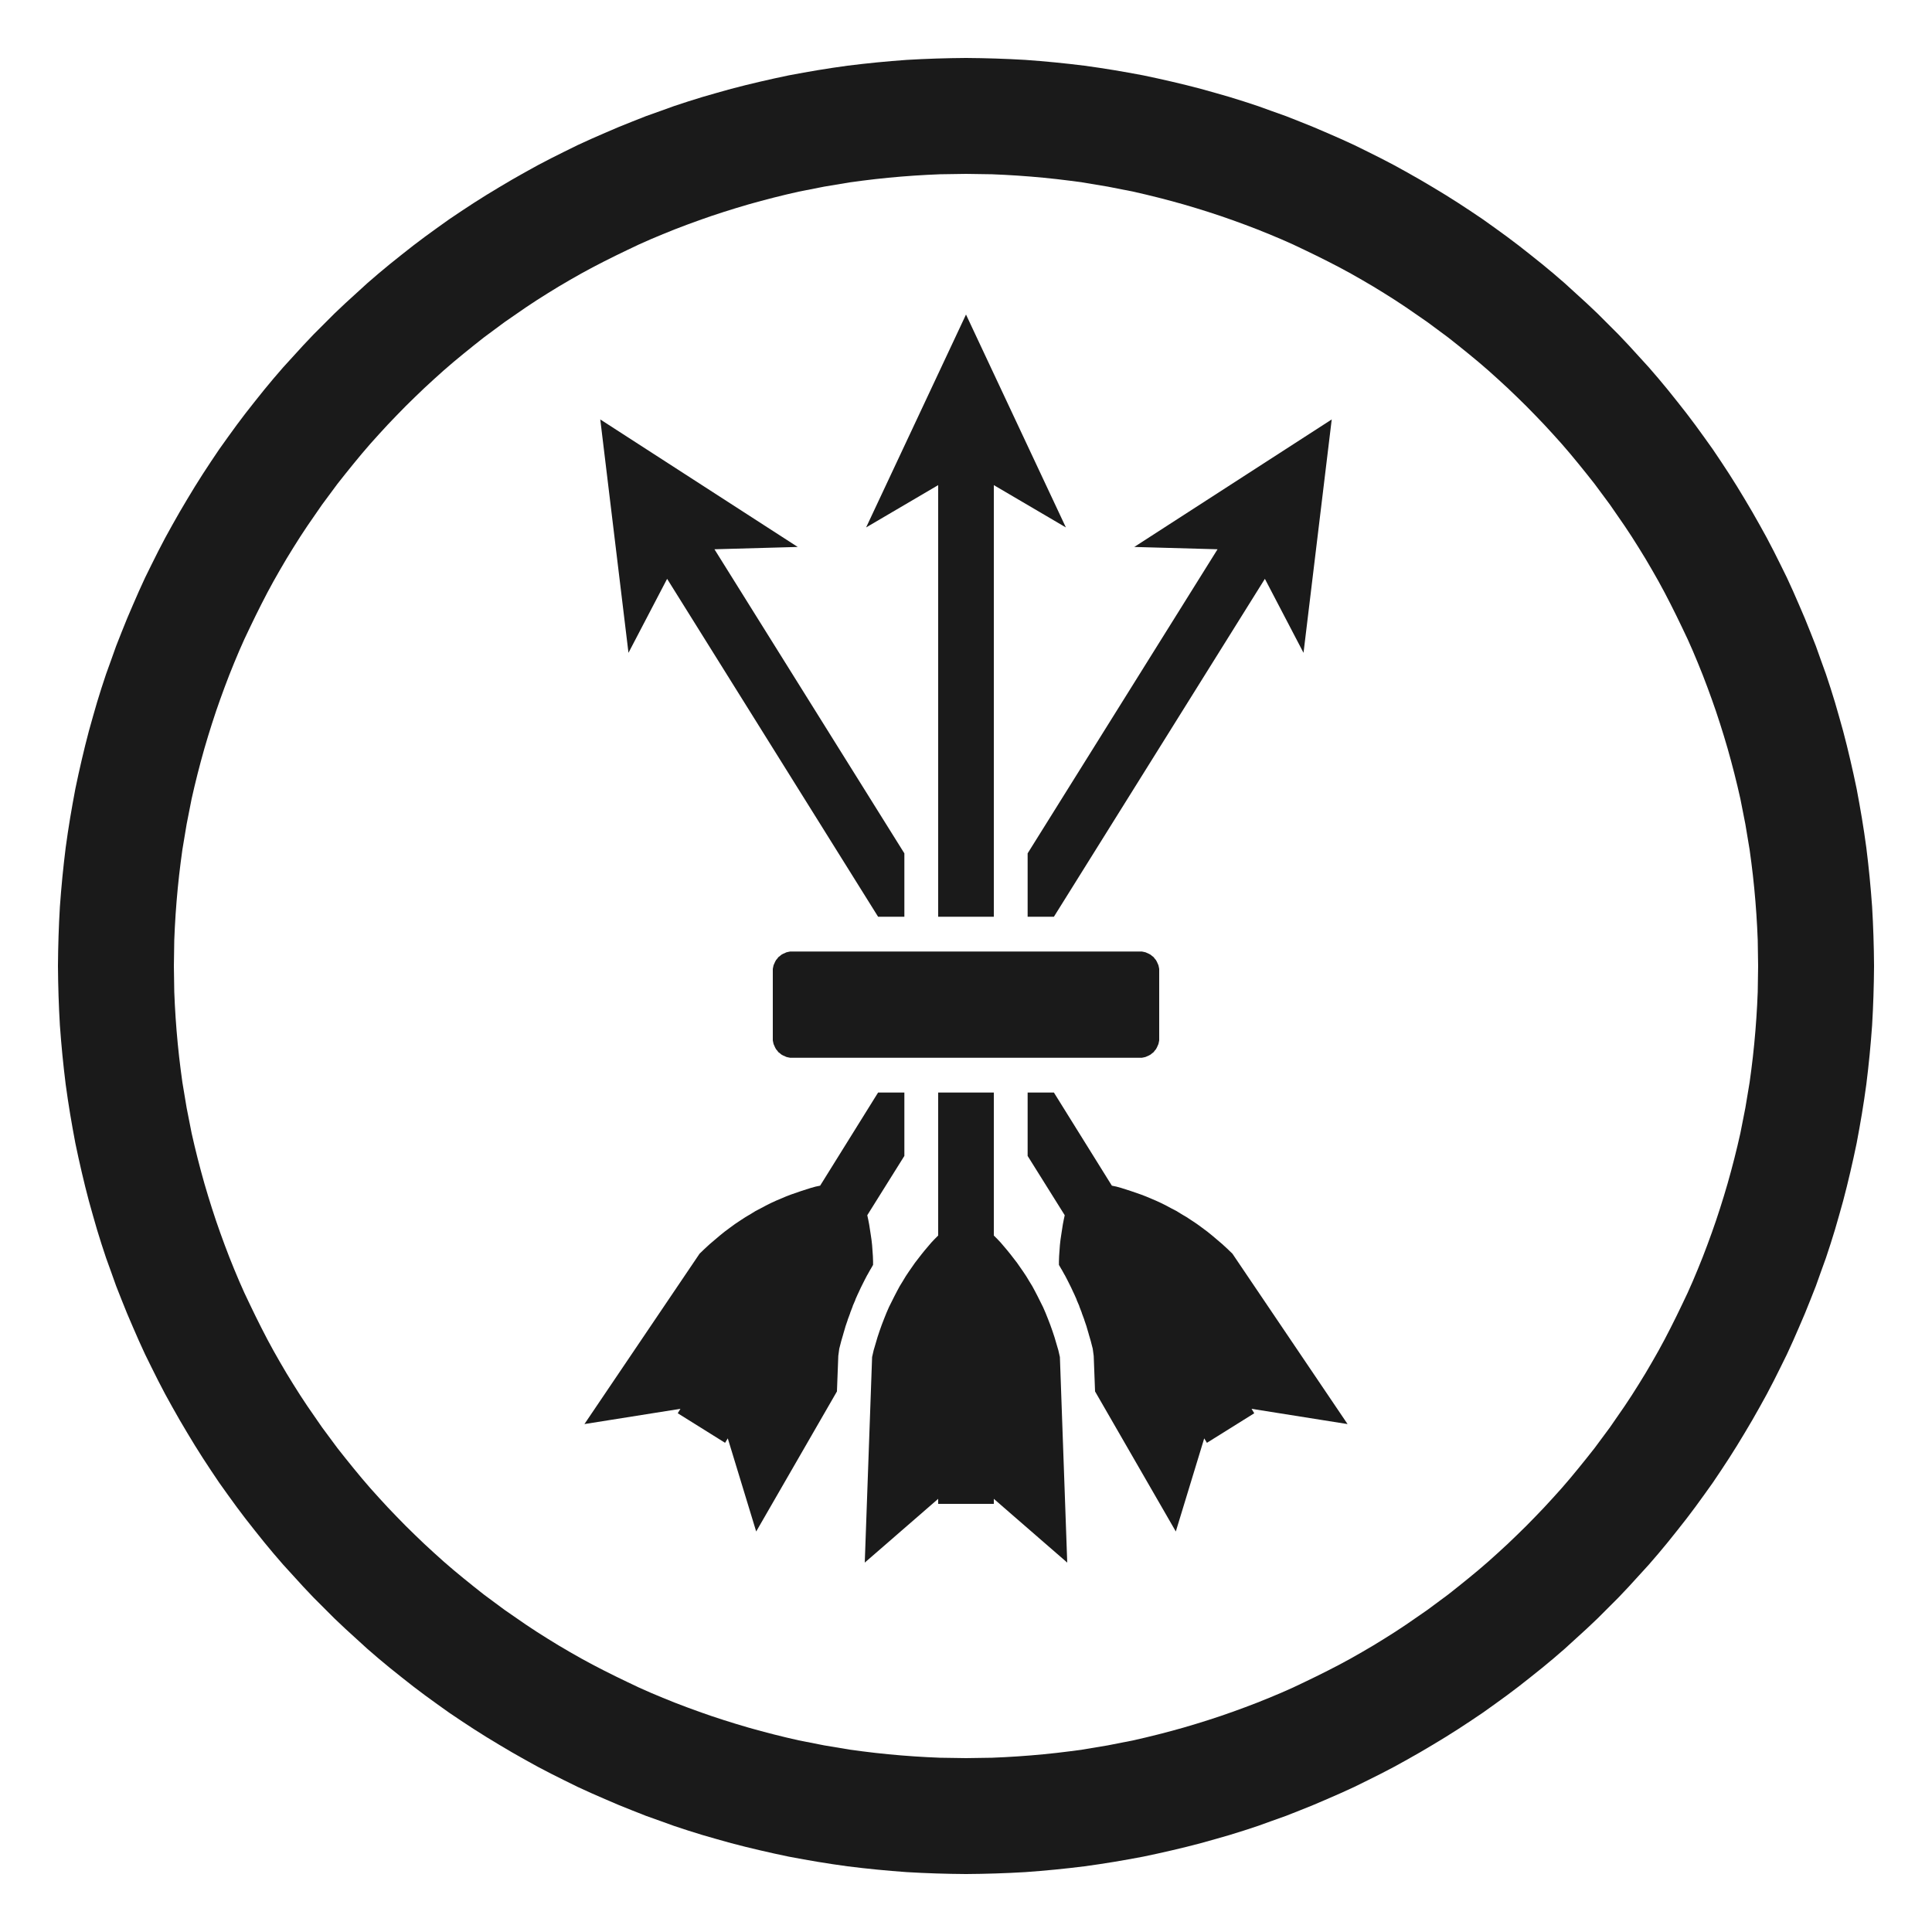
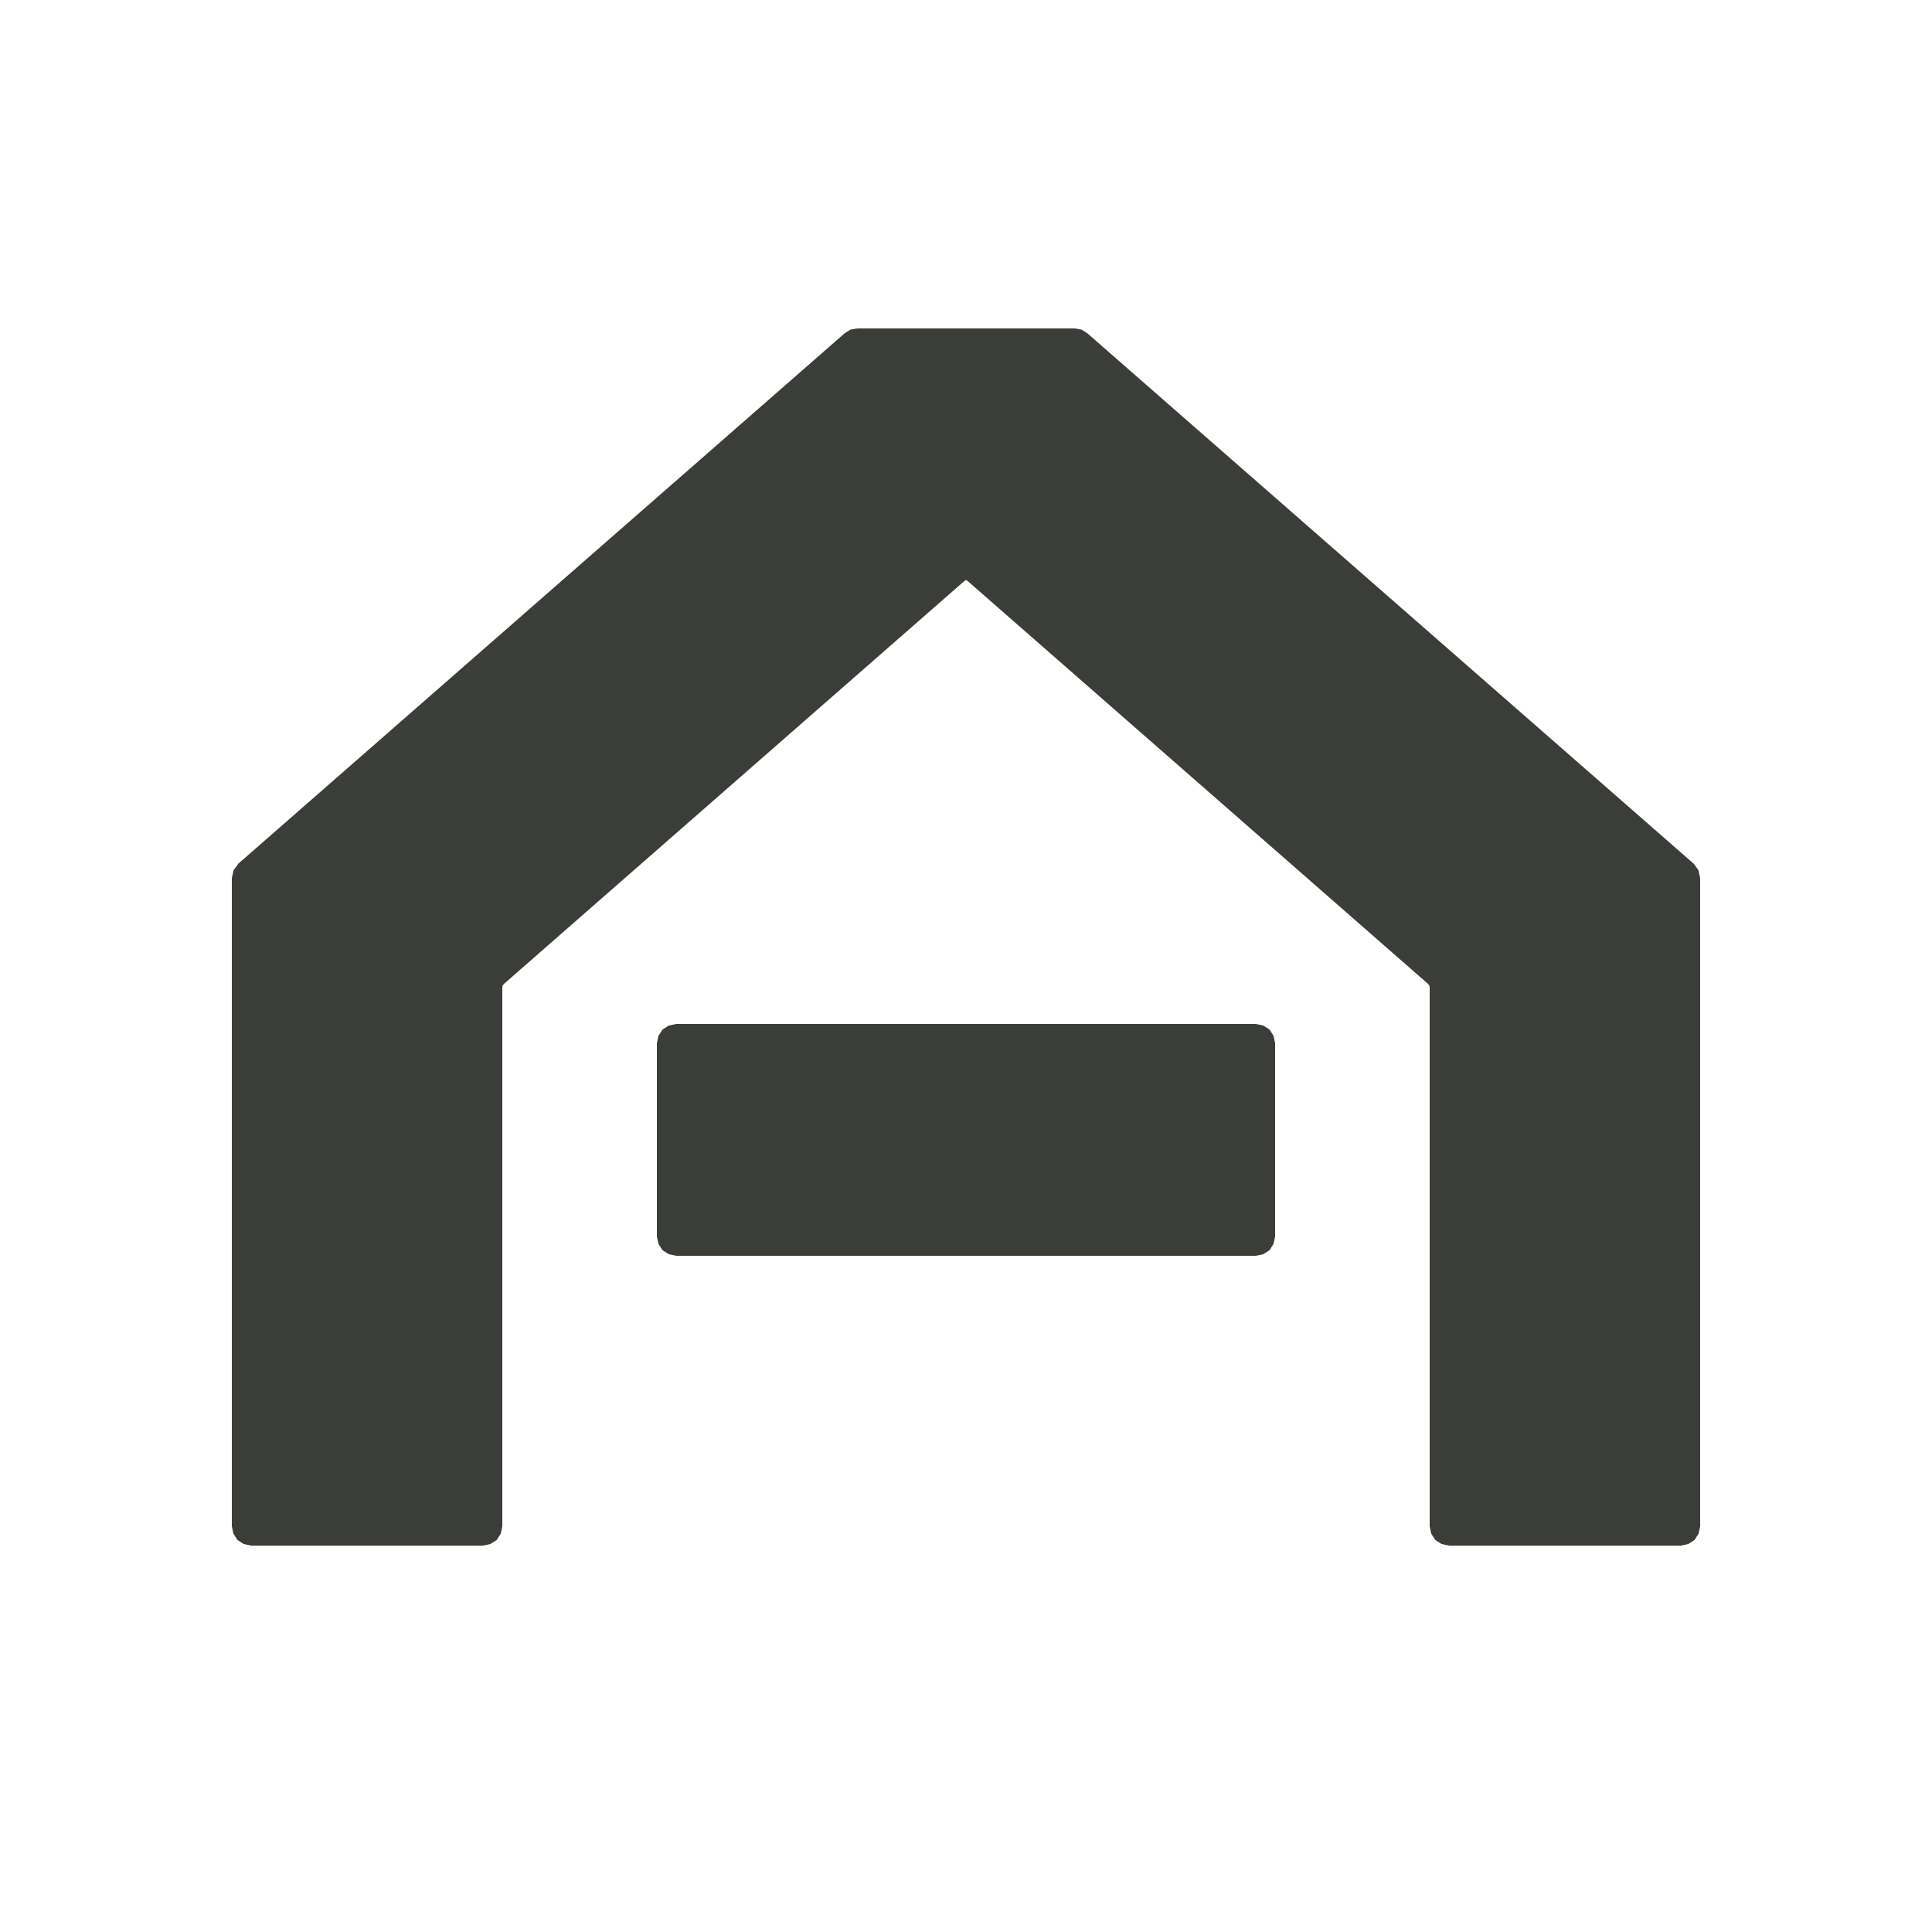
- <svg xmlns="http://www.w3.org/2000/svg" viewBox="0 0 100.00 100.00" role="img" aria-label="adroit">
-   <path fill="#1a1a1a" fill-rule="evenodd" d="M51.44 47.45L51.44 25.11L55.17 27.30L50.00 16.28L44.83 27.30L48.56 25.11L48.56 47.45ZM46.81 47.45L46.81 44.17L36.98 28.43L41.29 28.31L31.07 21.71L32.53 33.79L34.53 29.96L45.45 47.45ZM65.47 29.96L67.47 33.79L68.93 21.71L58.71 28.31L63.02 28.43L53.19 44.17L53.19 47.45L54.55 47.45ZM96.90 46.93L96.84 46.16L96.77 45.39L96.69 44.63L96.60 43.87L96.49 43.10L96.37 42.34L96.24 41.59L96.10 40.83L95.94 40.08L95.77 39.33L95.59 38.58L95.40 37.84L95.19 37.09L94.98 36.36L94.75 35.62L94.51 34.89L94.25 34.17L93.99 33.44L93.71 32.73L93.42 32.01L93.12 31.31L92.81 30.60L92.49 29.90L92.15 29.21L91.81 28.53L91.45 27.84L91.08 27.17L90.70 26.50L90.31 25.84L89.91 25.18L89.50 24.53L89.08 23.89L88.65 23.25L88.20 22.62L87.75 22.00L87.29 21.39L86.81 20.78L86.33 20.18L85.84 19.59L85.34 19.01L84.82 18.44L84.30 17.87L83.77 17.31L83.23 16.77L82.69 16.23L82.13 15.70L81.56 15.18L80.99 14.66L80.41 14.16L79.82 13.67L79.22 13.19L78.61 12.71L78.00 12.25L77.38 11.80L76.75 11.35L76.11 10.92L75.47 10.50L74.82 10.09L74.16 9.69L73.50 9.30L72.83 8.92L72.16 8.55L71.47 8.19L70.79 7.85L70.10 7.51L69.40 7.19L68.69 6.88L67.99 6.58L67.27 6.29L66.56 6.01L65.83 5.75L65.11 5.49L64.38 5.25L63.64 5.02L62.91 4.81L62.16 4.60L61.42 4.41L60.67 4.23L59.92 4.06L59.17 3.90L58.41 3.76L57.66 3.63L56.90 3.51L56.13 3.40L55.37 3.31L54.61 3.23L53.84 3.16L53.07 3.10L52.31 3.06L51.54 3.03L50.77 3.01L50.00 3.00L49.23 3.01L48.46 3.03L47.69 3.06L46.93 3.10L46.16 3.16L45.39 3.23L44.63 3.31L43.87 3.40L43.10 3.51L42.34 3.63L41.59 3.76L40.83 3.90L40.08 4.06L39.33 4.23L38.58 4.41L37.84 4.60L37.09 4.81L36.36 5.02L35.62 5.25L34.89 5.49L34.17 5.75L33.44 6.01L32.73 6.29L32.01 6.58L31.31 6.88L30.60 7.19L29.90 7.51L29.21 7.85L28.53 8.19L27.84 8.55L27.17 8.92L26.50 9.30L25.84 9.69L25.18 10.09L24.53 10.50L23.89 10.92L23.25 11.35L22.62 11.80L22.00 12.25L21.39 12.71L20.78 13.19L20.18 13.67L19.59 14.16L19.01 14.66L18.44 15.18L17.87 15.70L17.31 16.23L16.77 16.77L16.23 17.31L15.70 17.87L15.18 18.44L14.66 19.01L14.16 19.59L13.67 20.18L13.19 20.78L12.71 21.39L12.25 22.00L11.80 22.62L11.35 23.25L10.92 23.89L10.50 24.53L10.09 25.18L9.69 25.84L9.30 26.50L8.92 27.17L8.55 27.84L8.19 28.53L7.85 29.21L7.51 29.90L7.19 30.60L6.88 31.31L6.58 32.01L6.29 32.73L6.01 33.44L5.75 34.17L5.49 34.89L5.25 35.62L5.02 36.36L4.81 37.09L4.60 37.84L4.41 38.58L4.23 39.33L4.06 40.08L3.90 40.83L3.76 41.59L3.63 42.34L3.51 43.10L3.40 43.87L3.31 44.63L3.23 45.39L3.16 46.16L3.10 46.93L3.06 47.69L3.03 48.46L3.01 49.23L3.00 50.00L3.01 50.77L3.03 51.54L3.06 52.31L3.10 53.07L3.16 53.84L3.23 54.61L3.31 55.37L3.40 56.13L3.51 56.90L3.63 57.66L3.76 58.41L3.90 59.17L4.06 59.92L4.23 60.67L4.41 61.42L4.60 62.16L4.81 62.91L5.02 63.64L5.25 64.38L5.49 65.11L5.75 65.83L6.01 66.56L6.29 67.27L6.58 67.99L6.88 68.69L7.19 69.40L7.51 70.10L7.85 70.79L8.19 71.47L8.55 72.16L8.92 72.83L9.30 73.50L9.69 74.16L10.09 74.82L10.50 75.47L10.92 76.11L11.35 76.75L11.80 77.38L12.25 78.00L12.71 78.61L13.19 79.22L13.67 79.82L14.16 80.41L14.66 80.99L15.18 81.56L15.70 82.13L16.23 82.69L16.77 83.23L17.31 83.77L17.87 84.30L18.44 84.82L19.01 85.34L19.59 85.84L20.18 86.33L20.78 86.81L21.39 87.29L22.00 87.75L22.62 88.20L23.25 88.65L23.89 89.08L24.53 89.50L25.18 89.91L25.84 90.31L26.50 90.70L27.17 91.08L27.84 91.45L28.53 91.81L29.21 92.15L29.90 92.49L30.60 92.81L31.31 93.12L32.01 93.42L32.73 93.71L33.44 93.99L34.17 94.25L34.89 94.51L35.62 94.75L36.36 94.98L37.09 95.19L37.84 95.40L38.58 95.59L39.33 95.77L40.08 95.94L40.83 96.10L41.59 96.24L42.34 96.37L43.10 96.49L43.87 96.60L44.63 96.69L45.39 96.77L46.16 96.84L46.93 96.90L47.69 96.94L48.46 96.97L49.23 96.99L50.00 97.00L50.77 96.99L51.54 96.97L52.31 96.94L53.07 96.90L53.84 96.84L54.61 96.77L55.37 96.69L56.13 96.60L56.90 96.49L57.66 96.37L58.41 96.24L59.17 96.10L59.92 95.94L60.67 95.77L61.42 95.59L62.16 95.40L62.91 95.19L63.64 94.98L64.38 94.75L65.11 94.51L65.83 94.25L66.56 93.99L67.27 93.71L67.99 93.42L68.69 93.12L69.40 92.81L70.10 92.49L70.79 92.15L71.47 91.81L72.16 91.45L72.83 91.08L73.50 90.70L74.16 90.31L74.82 89.91L75.47 89.50L76.11 89.08L76.75 88.65L77.38 88.20L78.00 87.75L78.61 87.29L79.22 86.81L79.82 86.33L80.41 85.84L80.99 85.34L81.56 84.82L82.13 84.30L82.69 83.77L83.23 83.23L83.77 82.69L84.30 82.13L84.82 81.56L85.34 80.99L85.84 80.41L86.33 79.82L86.81 79.22L87.29 78.61L87.75 78.00L88.20 77.38L88.65 76.75L89.08 76.11L89.50 75.47L89.91 74.82L90.31 74.16L90.70 73.50L91.08 72.83L91.45 72.16L91.81 71.47L92.15 70.79L92.49 70.10L92.81 69.40L93.12 68.69L93.42 67.99L93.71 67.27L93.99 66.56L94.25 65.83L94.51 65.11L94.75 64.38L94.98 63.64L95.19 62.91L95.40 62.16L95.59 61.42L95.77 60.67L95.94 59.92L96.10 59.17L96.24 58.41L96.37 57.66L96.49 56.90L96.60 56.13L96.69 55.37L96.77 54.61L96.84 53.84L96.90 53.07L96.94 52.31L96.97 51.54L96.99 50.77L97.00 50.00L96.99 49.23L96.97 48.46L96.94 47.69ZM90.91 52.68L90.86 53.35L90.80 54.02L90.73 54.69L90.65 55.35L90.56 56.02L90.45 56.68L90.34 57.34L90.21 58.00L90.08 58.66L89.93 59.31L89.77 59.96L89.60 60.61L89.42 61.26L89.23 61.90L89.03 62.54L88.82 63.18L88.60 63.81L88.37 64.44L88.13 65.07L87.88 65.69L87.62 66.31L87.35 66.92L87.06 67.53L86.77 68.13L86.47 68.73L86.16 69.33L85.84 69.92L85.51 70.50L85.17 71.08L84.82 71.65L84.46 72.22L84.09 72.78L83.71 73.33L83.33 73.88L82.93 74.42L82.53 74.96L82.11 75.49L81.69 76.01L81.26 76.53L80.83 77.03L80.38 77.53L79.92 78.03L79.46 78.51L78.99 78.99L78.51 79.46L78.03 79.92L77.53 80.38L77.03 80.83L76.53 81.26L76.01 81.69L75.49 82.11L74.96 82.53L74.42 82.93L73.88 83.33L73.33 83.71L72.78 84.09L72.22 84.46L71.65 84.82L71.08 85.17L70.50 85.51L69.92 85.84L69.33 86.16L68.73 86.47L68.13 86.77L67.53 87.06L66.92 87.35L66.31 87.62L65.69 87.88L65.07 88.13L64.44 88.37L63.81 88.60L63.18 88.82L62.54 89.03L61.90 89.23L61.26 89.42L60.61 89.60L59.96 89.77L59.31 89.93L58.66 90.08L58.00 90.21L57.34 90.34L56.68 90.45L56.02 90.56L55.35 90.65L54.69 90.73L54.02 90.80L53.35 90.86L52.68 90.91L52.01 90.95L51.34 90.98L50.67 90.99L50.00 91.00L49.33 90.99L48.66 90.98L47.99 90.95L47.32 90.91L46.65 90.86L45.98 90.80L45.31 90.73L44.65 90.65L43.98 90.56L43.32 90.45L42.66 90.34L42.00 90.21L41.34 90.08L40.69 89.93L40.04 89.77L39.39 89.60L38.74 89.42L38.10 89.23L37.46 89.03L36.82 88.82L36.19 88.60L35.56 88.37L34.93 88.13L34.31 87.88L33.69 87.62L33.08 87.35L32.47 87.06L31.87 86.77L31.27 86.47L30.67 86.16L30.08 85.84L29.50 85.51L28.92 85.17L28.35 84.82L27.78 84.46L27.22 84.09L26.67 83.71L26.12 83.33L25.58 82.93L25.04 82.53L24.51 82.11L23.99 81.69L23.47 81.26L22.97 80.83L22.47 80.38L21.97 79.92L21.49 79.46L21.01 78.99L20.54 78.51L20.08 78.03L19.62 77.53L19.17 77.03L18.74 76.53L18.31 76.01L17.89 75.49L17.47 74.96L17.07 74.42L16.67 73.88L16.29 73.33L15.91 72.78L15.54 72.22L15.18 71.65L14.83 71.08L14.49 70.50L14.16 69.92L13.84 69.33L13.53 68.73L13.23 68.13L12.94 67.53L12.65 66.92L12.38 66.31L12.12 65.69L11.87 65.07L11.63 64.44L11.40 63.81L11.18 63.18L10.97 62.54L10.77 61.90L10.58 61.26L10.40 60.61L10.23 59.96L10.07 59.31L9.92 58.66L9.79 58.00L9.66 57.34L9.55 56.68L9.44 56.02L9.35 55.35L9.27 54.69L9.20 54.02L9.14 53.35L9.09 52.68L9.05 52.01L9.02 51.34L9.01 50.67L9.00 50.00L9.01 49.33L9.02 48.66L9.05 47.99L9.09 47.32L9.14 46.65L9.20 45.98L9.27 45.31L9.35 44.65L9.44 43.98L9.55 43.32L9.66 42.66L9.79 42.00L9.92 41.34L10.07 40.69L10.23 40.04L10.40 39.39L10.58 38.74L10.77 38.10L10.97 37.46L11.18 36.82L11.40 36.19L11.63 35.56L11.87 34.93L12.12 34.31L12.38 33.69L12.65 33.08L12.94 32.47L13.23 31.87L13.53 31.27L13.84 30.67L14.16 30.08L14.49 29.50L14.83 28.92L15.18 28.35L15.54 27.78L15.91 27.22L16.29 26.67L16.67 26.12L17.07 25.58L17.47 25.04L17.89 24.51L18.31 23.99L18.74 23.47L19.17 22.97L19.62 22.47L20.08 21.97L20.54 21.49L21.01 21.01L21.49 20.54L21.97 20.08L22.47 19.62L22.97 19.17L23.47 18.74L23.99 18.31L24.51 17.89L25.04 17.47L25.58 17.07L26.12 16.67L26.67 16.29L27.22 15.91L27.78 15.54L28.35 15.18L28.92 14.83L29.50 14.49L30.08 14.16L30.67 13.84L31.27 13.53L31.87 13.23L32.47 12.94L33.08 12.65L33.69 12.38L34.31 12.12L34.93 11.87L35.56 11.63L36.19 11.40L36.82 11.18L37.46 10.97L38.10 10.77L38.74 10.58L39.39 10.40L40.04 10.23L40.69 10.07L41.34 9.92L42.00 9.79L42.66 9.66L43.32 9.55L43.98 9.44L44.65 9.35L45.31 9.27L45.98 9.20L46.65 9.14L47.32 9.09L47.99 9.05L48.66 9.02L49.33 9.01L50.00 9.00L50.67 9.01L51.34 9.02L52.01 9.05L52.68 9.09L53.35 9.14L54.02 9.20L54.69 9.27L55.35 9.35L56.02 9.44L56.68 9.55L57.34 9.66L58.00 9.79L58.66 9.92L59.31 10.07L59.96 10.23L60.61 10.40L61.26 10.58L61.90 10.77L62.54 10.97L63.18 11.18L63.81 11.40L64.44 11.63L65.07 11.87L65.69 12.12L66.31 12.38L66.92 12.65L67.53 12.94L68.13 13.23L68.73 13.53L69.33 13.84L69.92 14.16L70.50 14.49L71.08 14.83L71.65 15.18L72.22 15.54L72.78 15.91L73.33 16.29L73.88 16.67L74.42 17.07L74.96 17.47L75.49 17.89L76.01 18.31L76.53 18.74L77.03 19.17L77.53 19.62L78.03 20.08L78.51 20.54L78.99 21.01L79.46 21.49L79.92 21.97L80.38 22.47L80.83 22.97L81.26 23.47L81.69 23.99L82.11 24.51L82.53 25.04L82.93 25.58L83.33 26.12L83.71 26.67L84.09 27.22L84.46 27.78L84.82 28.35L85.17 28.92L85.51 29.50L85.84 30.08L86.16 30.67L86.47 31.27L86.77 31.87L87.06 32.47L87.35 33.08L87.62 33.69L87.88 34.31L88.13 34.93L88.37 35.56L88.60 36.19L88.82 36.82L89.03 37.46L89.23 38.10L89.42 38.74L89.60 39.39L89.77 40.04L89.93 40.69L90.08 41.34L90.21 42.00L90.34 42.66L90.45 43.32L90.56 43.98L90.65 44.65L90.73 45.31L90.80 45.98L90.86 46.65L90.91 47.32L90.95 47.99L90.98 48.66L90.99 49.33L91.00 50.00L90.99 50.67L90.98 51.34L90.95 52.01ZM40.80 49.27L40.71 49.29L40.62 49.33L40.53 49.37L40.44 49.42L40.37 49.48L40.29 49.54L40.23 49.62L40.17 49.69L40.12 49.78L40.08 49.87L40.04 49.96L40.02 50.05L40.00 50.15L40.00 50.25L40.00 53.75L40.00 53.85L40.02 53.95L40.04 54.04L40.08 54.13L40.12 54.22L40.17 54.31L40.23 54.38L40.29 54.46L40.37 54.52L40.44 54.58L40.53 54.63L40.62 54.67L40.71 54.71L40.80 54.73L40.90 54.75L41.00 54.75L59.00 54.75L59.10 54.75L59.20 54.73L59.29 54.71L59.38 54.67L59.47 54.63L59.56 54.58L59.63 54.52L59.71 54.46L59.77 54.38L59.83 54.31L59.88 54.22L59.92 54.13L59.96 54.04L59.98 53.95L60.00 53.85L60.00 53.75L60.00 50.25L60.00 50.15L59.98 50.05L59.96 49.96L59.92 49.87L59.88 49.78L59.83 49.69L59.77 49.62L59.71 49.54L59.63 49.48L59.56 49.42L59.47 49.37L59.38 49.33L59.29 49.29L59.20 49.27L59.10 49.25L59.00 49.25L41.00 49.25L40.90 49.25ZM40.68 61.93L40.42 62.04L40.16 62.15L39.90 62.27L39.64 62.40L39.38 62.54L39.11 62.68L38.85 62.84L38.58 63.00L38.32 63.17L38.05 63.35L37.79 63.54L37.52 63.74L37.26 63.95L37.00 64.17L36.73 64.40L36.47 64.64L36.21 64.89L30.25 73.71L35.22 72.92L35.08 73.15L37.53 74.68L37.67 74.45L39.14 79.27L43.32 72.02L43.39 70.18L43.44 69.81L43.53 69.46L43.54 69.42L43.64 69.08L43.65 69.04L43.75 68.70L43.76 68.66L43.87 68.34L43.88 68.30L44.00 67.98L44.01 67.94L44.13 67.63L44.14 67.59L44.27 67.29L44.28 67.25L44.41 66.96L44.43 66.92L44.56 66.64L44.58 66.60L44.72 66.32L44.74 66.28L44.88 66.01L44.90 65.98L45.05 65.71L45.07 65.68L45.19 65.47L45.19 65.29L45.18 65.01L45.16 64.73L45.14 64.45L45.11 64.18L45.07 63.91L45.03 63.65L44.99 63.39L44.94 63.13L44.89 62.90L46.81 59.83L46.81 56.55L45.45 56.55L42.45 61.37L42.21 61.42L41.96 61.49L41.71 61.57L41.46 61.65L41.20 61.74L40.94 61.83ZM54.84 64.73L54.82 65.01L54.81 65.29L54.81 65.47L54.93 65.68L54.95 65.71L55.10 65.98L55.12 66.01L55.26 66.28L55.28 66.32L55.42 66.60L55.44 66.64L55.57 66.92L55.59 66.96L55.72 67.25L55.73 67.29L55.86 67.59L55.87 67.63L55.99 67.94L56.00 67.98L56.12 68.30L56.13 68.34L56.24 68.66L56.25 68.70L56.35 69.04L56.36 69.08L56.46 69.42L56.47 69.46L56.56 69.81L56.61 70.18L56.68 72.02L60.86 79.27L62.33 74.45L62.47 74.68L64.92 73.15L64.78 72.92L69.75 73.71L63.79 64.89L63.53 64.64L63.27 64.40L63.00 64.17L62.74 63.95L62.48 63.74L62.21 63.54L61.95 63.35L61.68 63.17L61.42 63.00L61.15 62.84L60.89 62.68L60.62 62.54L60.36 62.40L60.10 62.27L59.84 62.15L59.58 62.04L59.32 61.93L59.06 61.83L58.80 61.74L58.54 61.65L58.29 61.57L58.04 61.49L57.79 61.42L57.55 61.37L54.55 56.55L53.19 56.55L53.19 59.83L55.11 62.90L55.06 63.13L55.01 63.39L54.97 63.65L54.93 63.91L54.89 64.18L54.86 64.45ZM48.04 64.51L47.87 64.71L47.70 64.92L47.53 65.14L47.36 65.36L47.20 65.59L47.04 65.82L46.88 66.06L46.73 66.31L46.57 66.57L46.43 66.83L46.29 67.10L46.15 67.38L46.01 67.66L45.88 67.96L45.76 68.26L45.64 68.57L45.53 68.88L45.42 69.21L45.32 69.55L45.22 69.89L45.14 70.24L44.76 80.88L48.56 77.58L48.56 77.84L51.44 77.84L51.44 77.58L55.24 80.88L54.86 70.24L54.78 69.89L54.68 69.55L54.58 69.21L54.47 68.88L54.36 68.57L54.24 68.26L54.12 67.96L53.99 67.66L53.85 67.38L53.71 67.10L53.57 66.83L53.43 66.57L53.27 66.31L53.12 66.06L52.96 65.82L52.80 65.59L52.64 65.36L52.47 65.14L52.30 64.92L52.13 64.71L51.96 64.51L51.79 64.31L51.61 64.12L51.44 63.95L51.44 56.55L48.56 56.55L48.56 63.95L48.39 64.12L48.21 64.31Z" />
+ <svg xmlns="http://www.w3.org/2000/svg" viewBox="0 0 100.00 100.00" role="img" aria-label="Adroit">
+   <path fill="#3b3d38" fill-rule="evenodd" d="M25.00 80.00L25.38 79.92L25.71 79.71L25.92 79.38L26.00 79.00L26.00 51.11L26.02 51.01L26.08 50.93L49.93 30.06L50.00 30.02L50.07 30.06L73.92 50.93L73.98 51.01L74.00 51.11L74.00 79.00L74.08 79.38L74.29 79.71L74.62 79.92L75.00 80.00L87.00 80.00L87.38 79.92L87.71 79.71L87.92 79.38L88.00 79.00L88.00 45.45L87.91 45.04L87.66 44.70L56.28 17.25L55.98 17.06L55.62 17.00L44.38 17.00L44.02 17.06L43.72 17.25L12.34 44.70L12.09 45.04L12.00 45.45L12.00 79.00L12.08 79.38L12.29 79.71L12.62 79.92L13.00 80.00ZM35.00 53.00L34.62 53.08L34.29 53.29L34.08 53.62L34.00 54.00L34.00 64.00L34.08 64.38L34.29 64.71L34.62 64.92L35.00 65.00L65.00 65.00L65.38 64.92L65.71 64.71L65.92 64.38L66.00 64.00L66.00 54.00L65.92 53.62L65.71 53.29L65.38 53.08L65.00 53.00Z" />
</svg>
